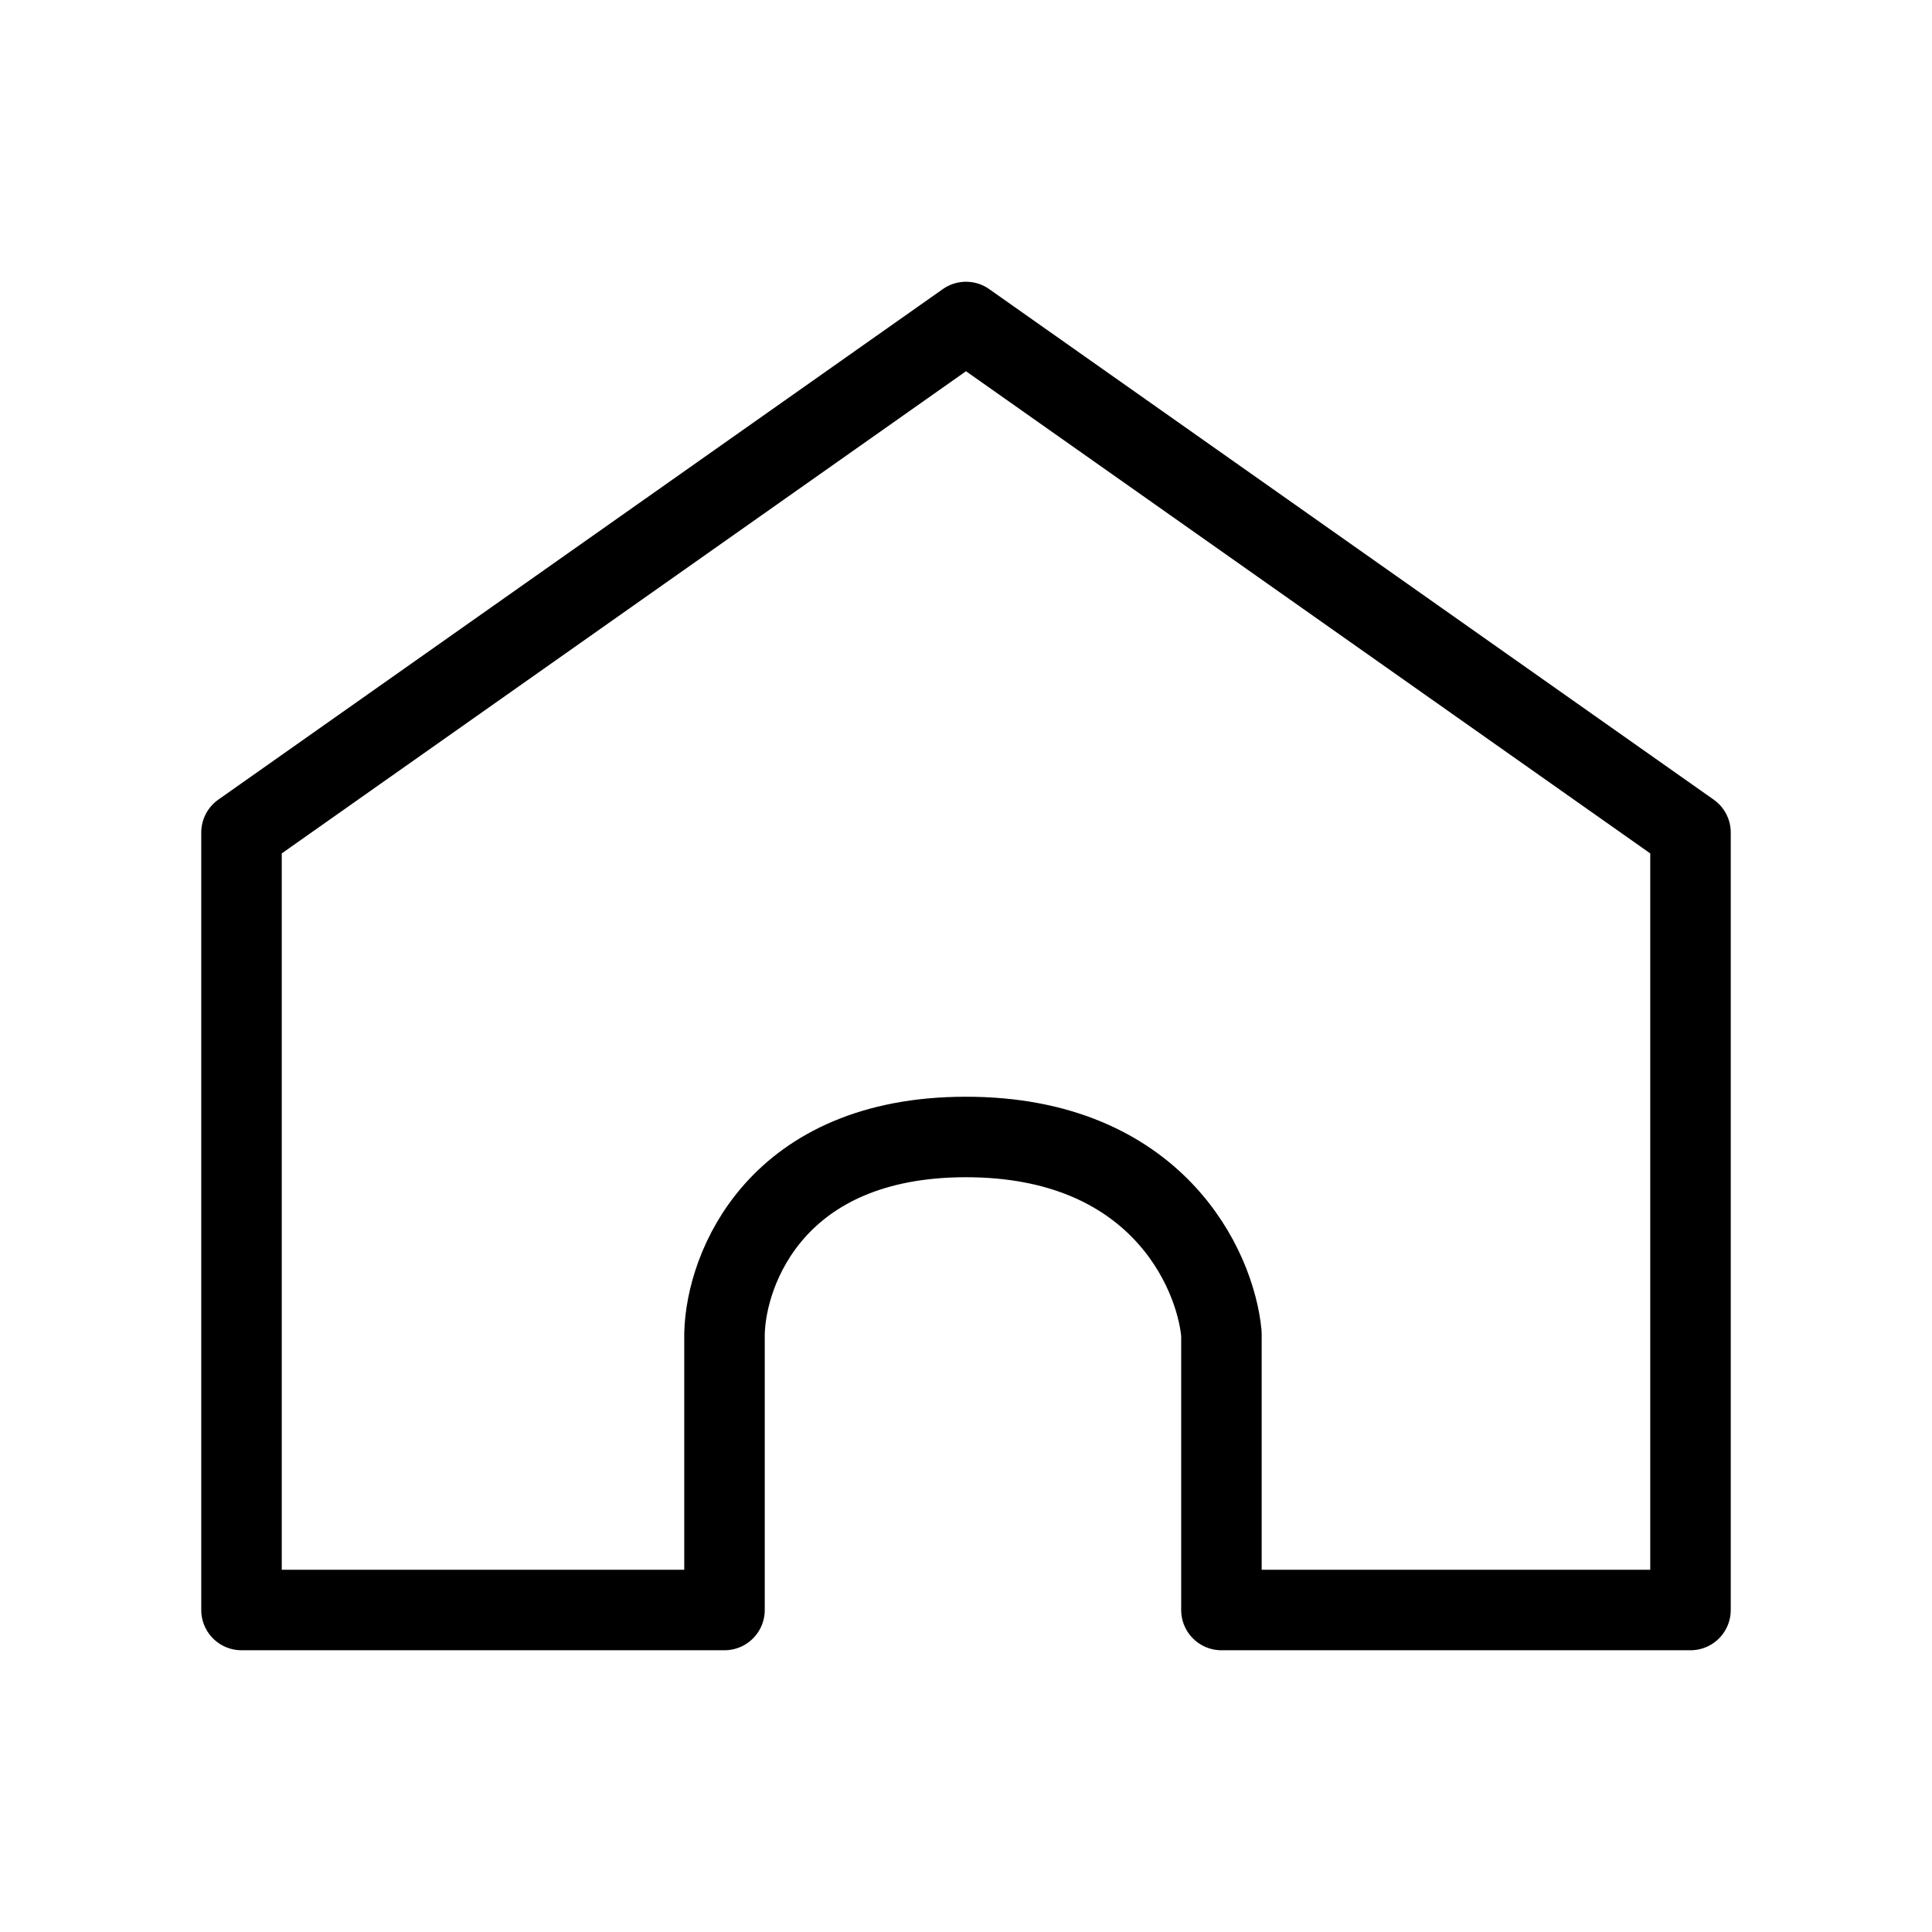
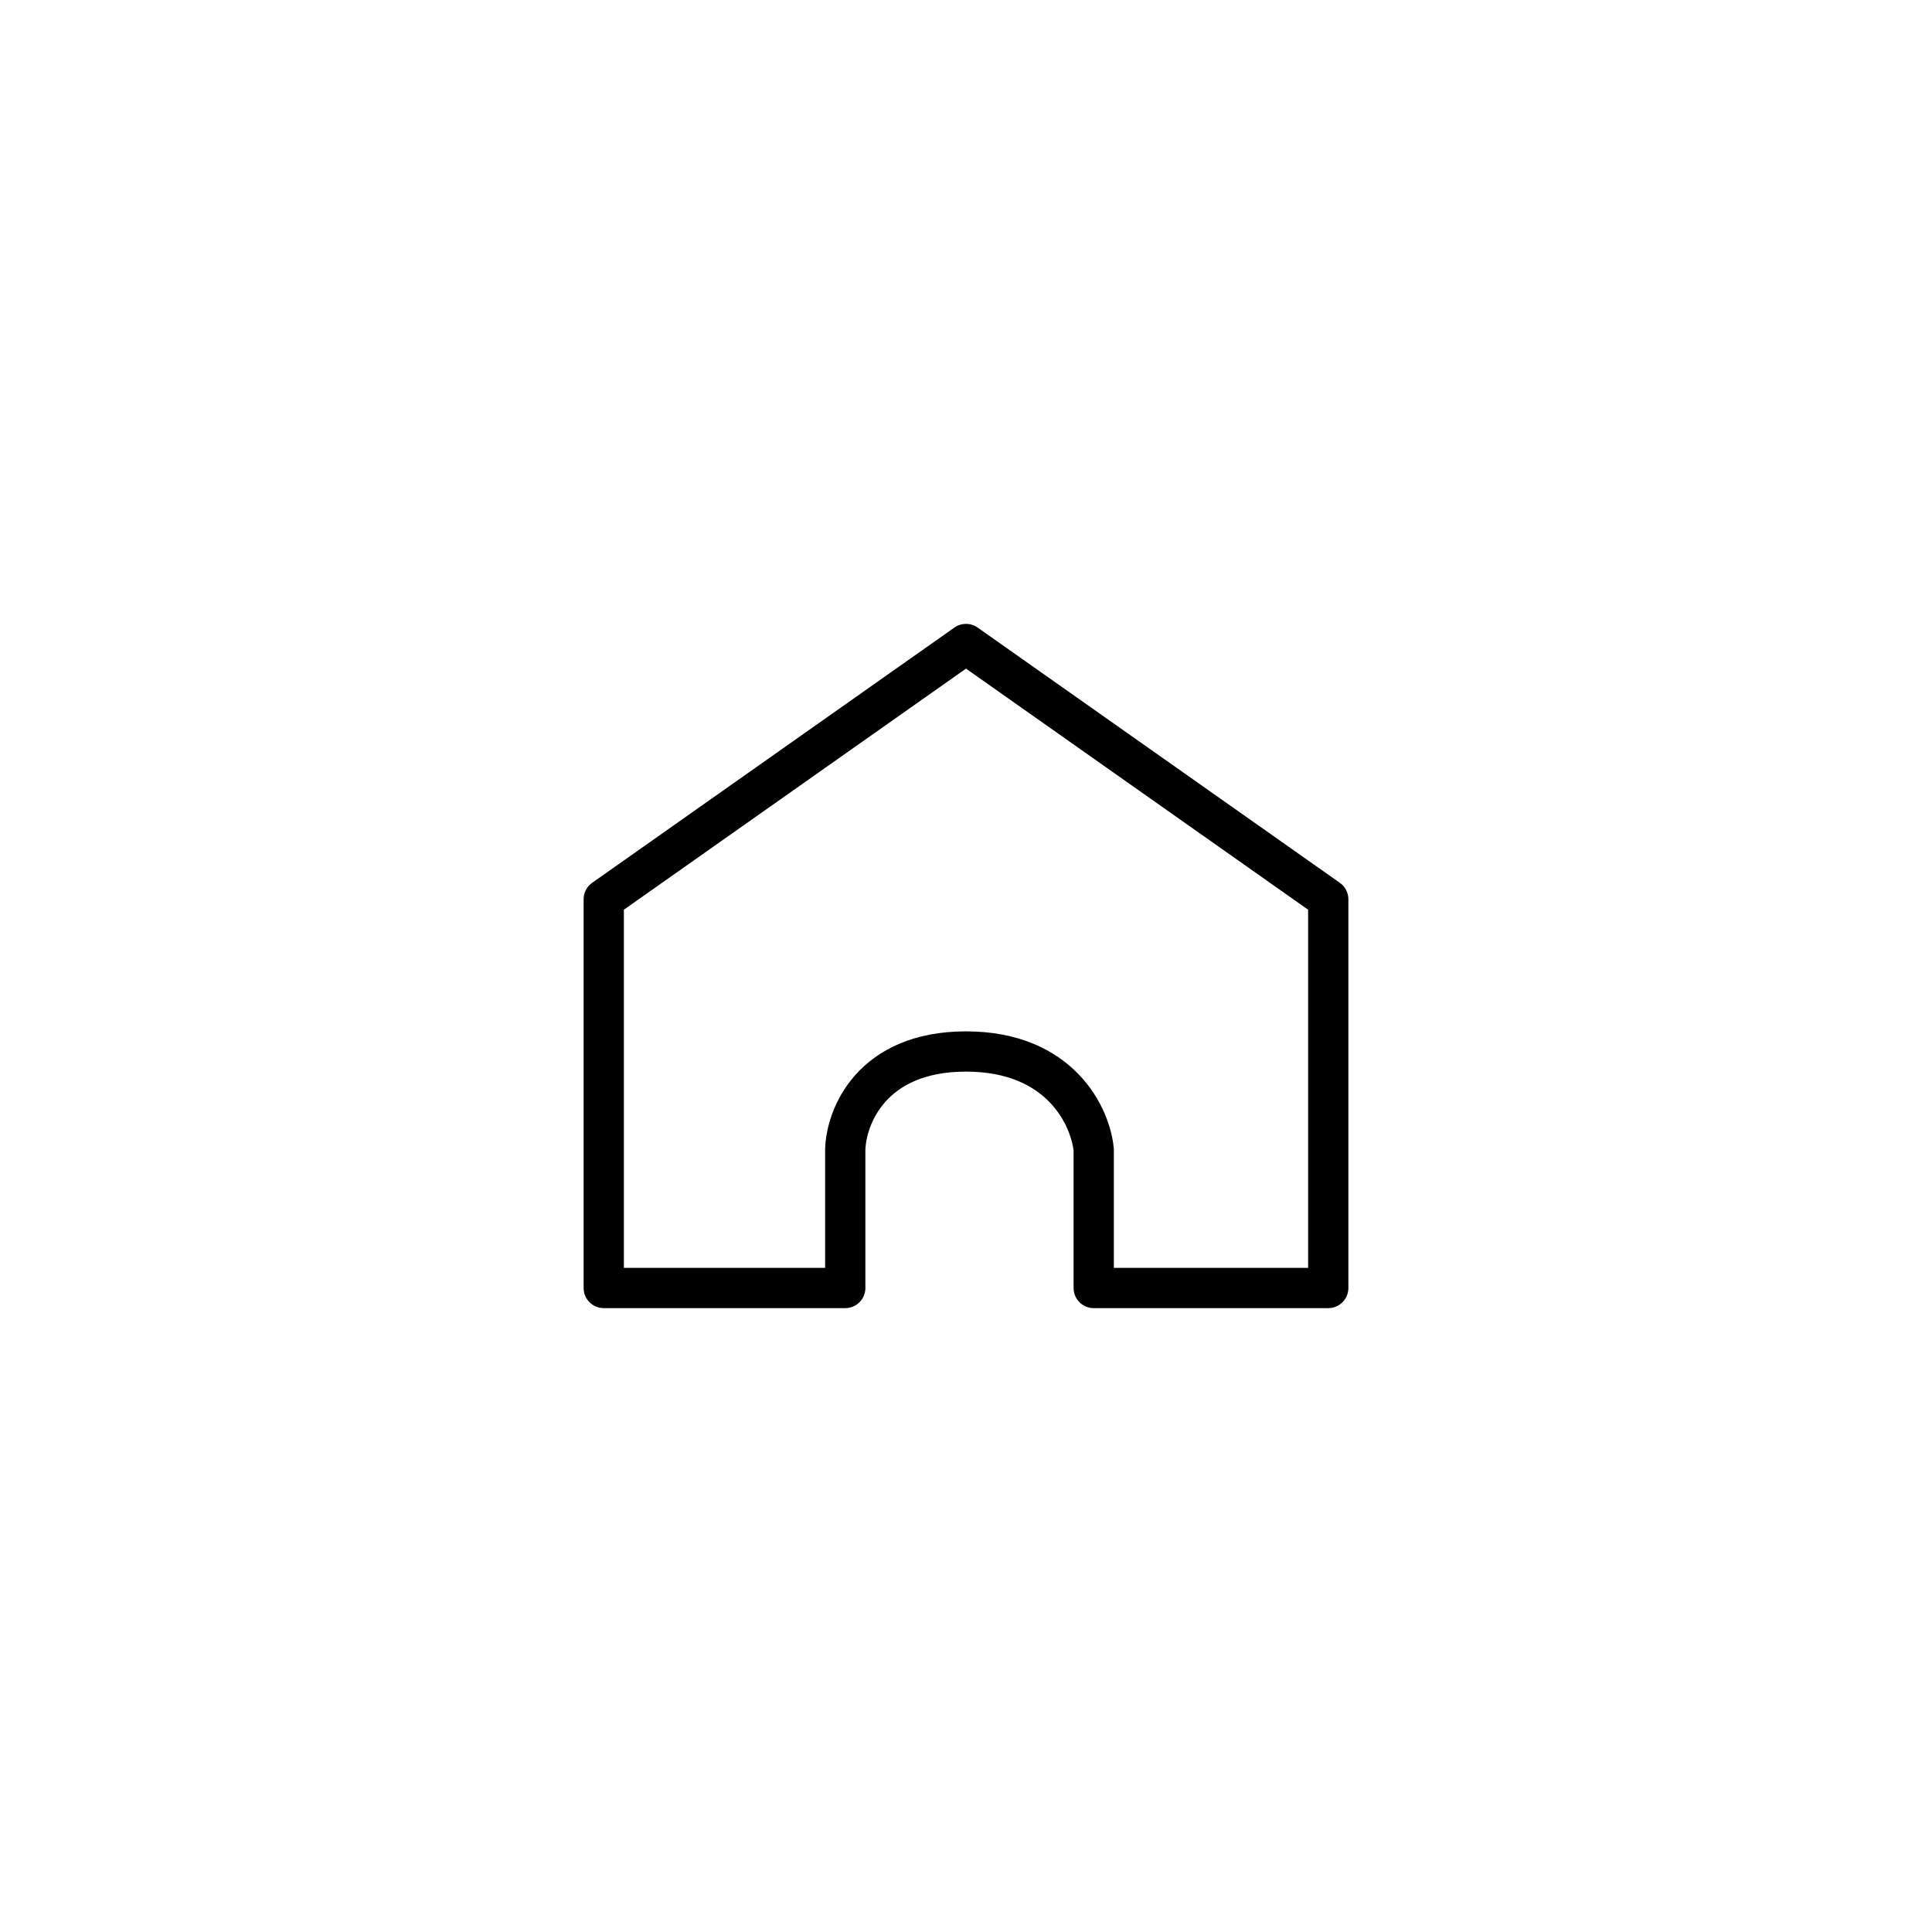
- <svg xmlns="http://www.w3.org/2000/svg" width="24" height="24" viewBox="0 0 24 24" fill="none">
-   <path d="M3 10.342V20H9V16.567C9.019 15.753 9.646 14.124 12 14.124C14.354 14.124 15.096 15.753 15.173 16.567V20H21V10.342L12 4L3 10.342Z" stroke="black" stroke-linecap="round" stroke-linejoin="round" />
+ <svg xmlns="http://www.w3.org/2000/svg" width="48" height="48" viewBox="0 0 48 48" fill="none">
+   <path d="M15 22.342V32H21V28.567C21.019 27.753 21.646 26.124 24 26.124C26.354 26.124 27.096 27.753 27.173 28.567V32H33V22.342L24 16L15 22.342Z" stroke="black" stroke-linecap="round" stroke-linejoin="round" />
</svg>
